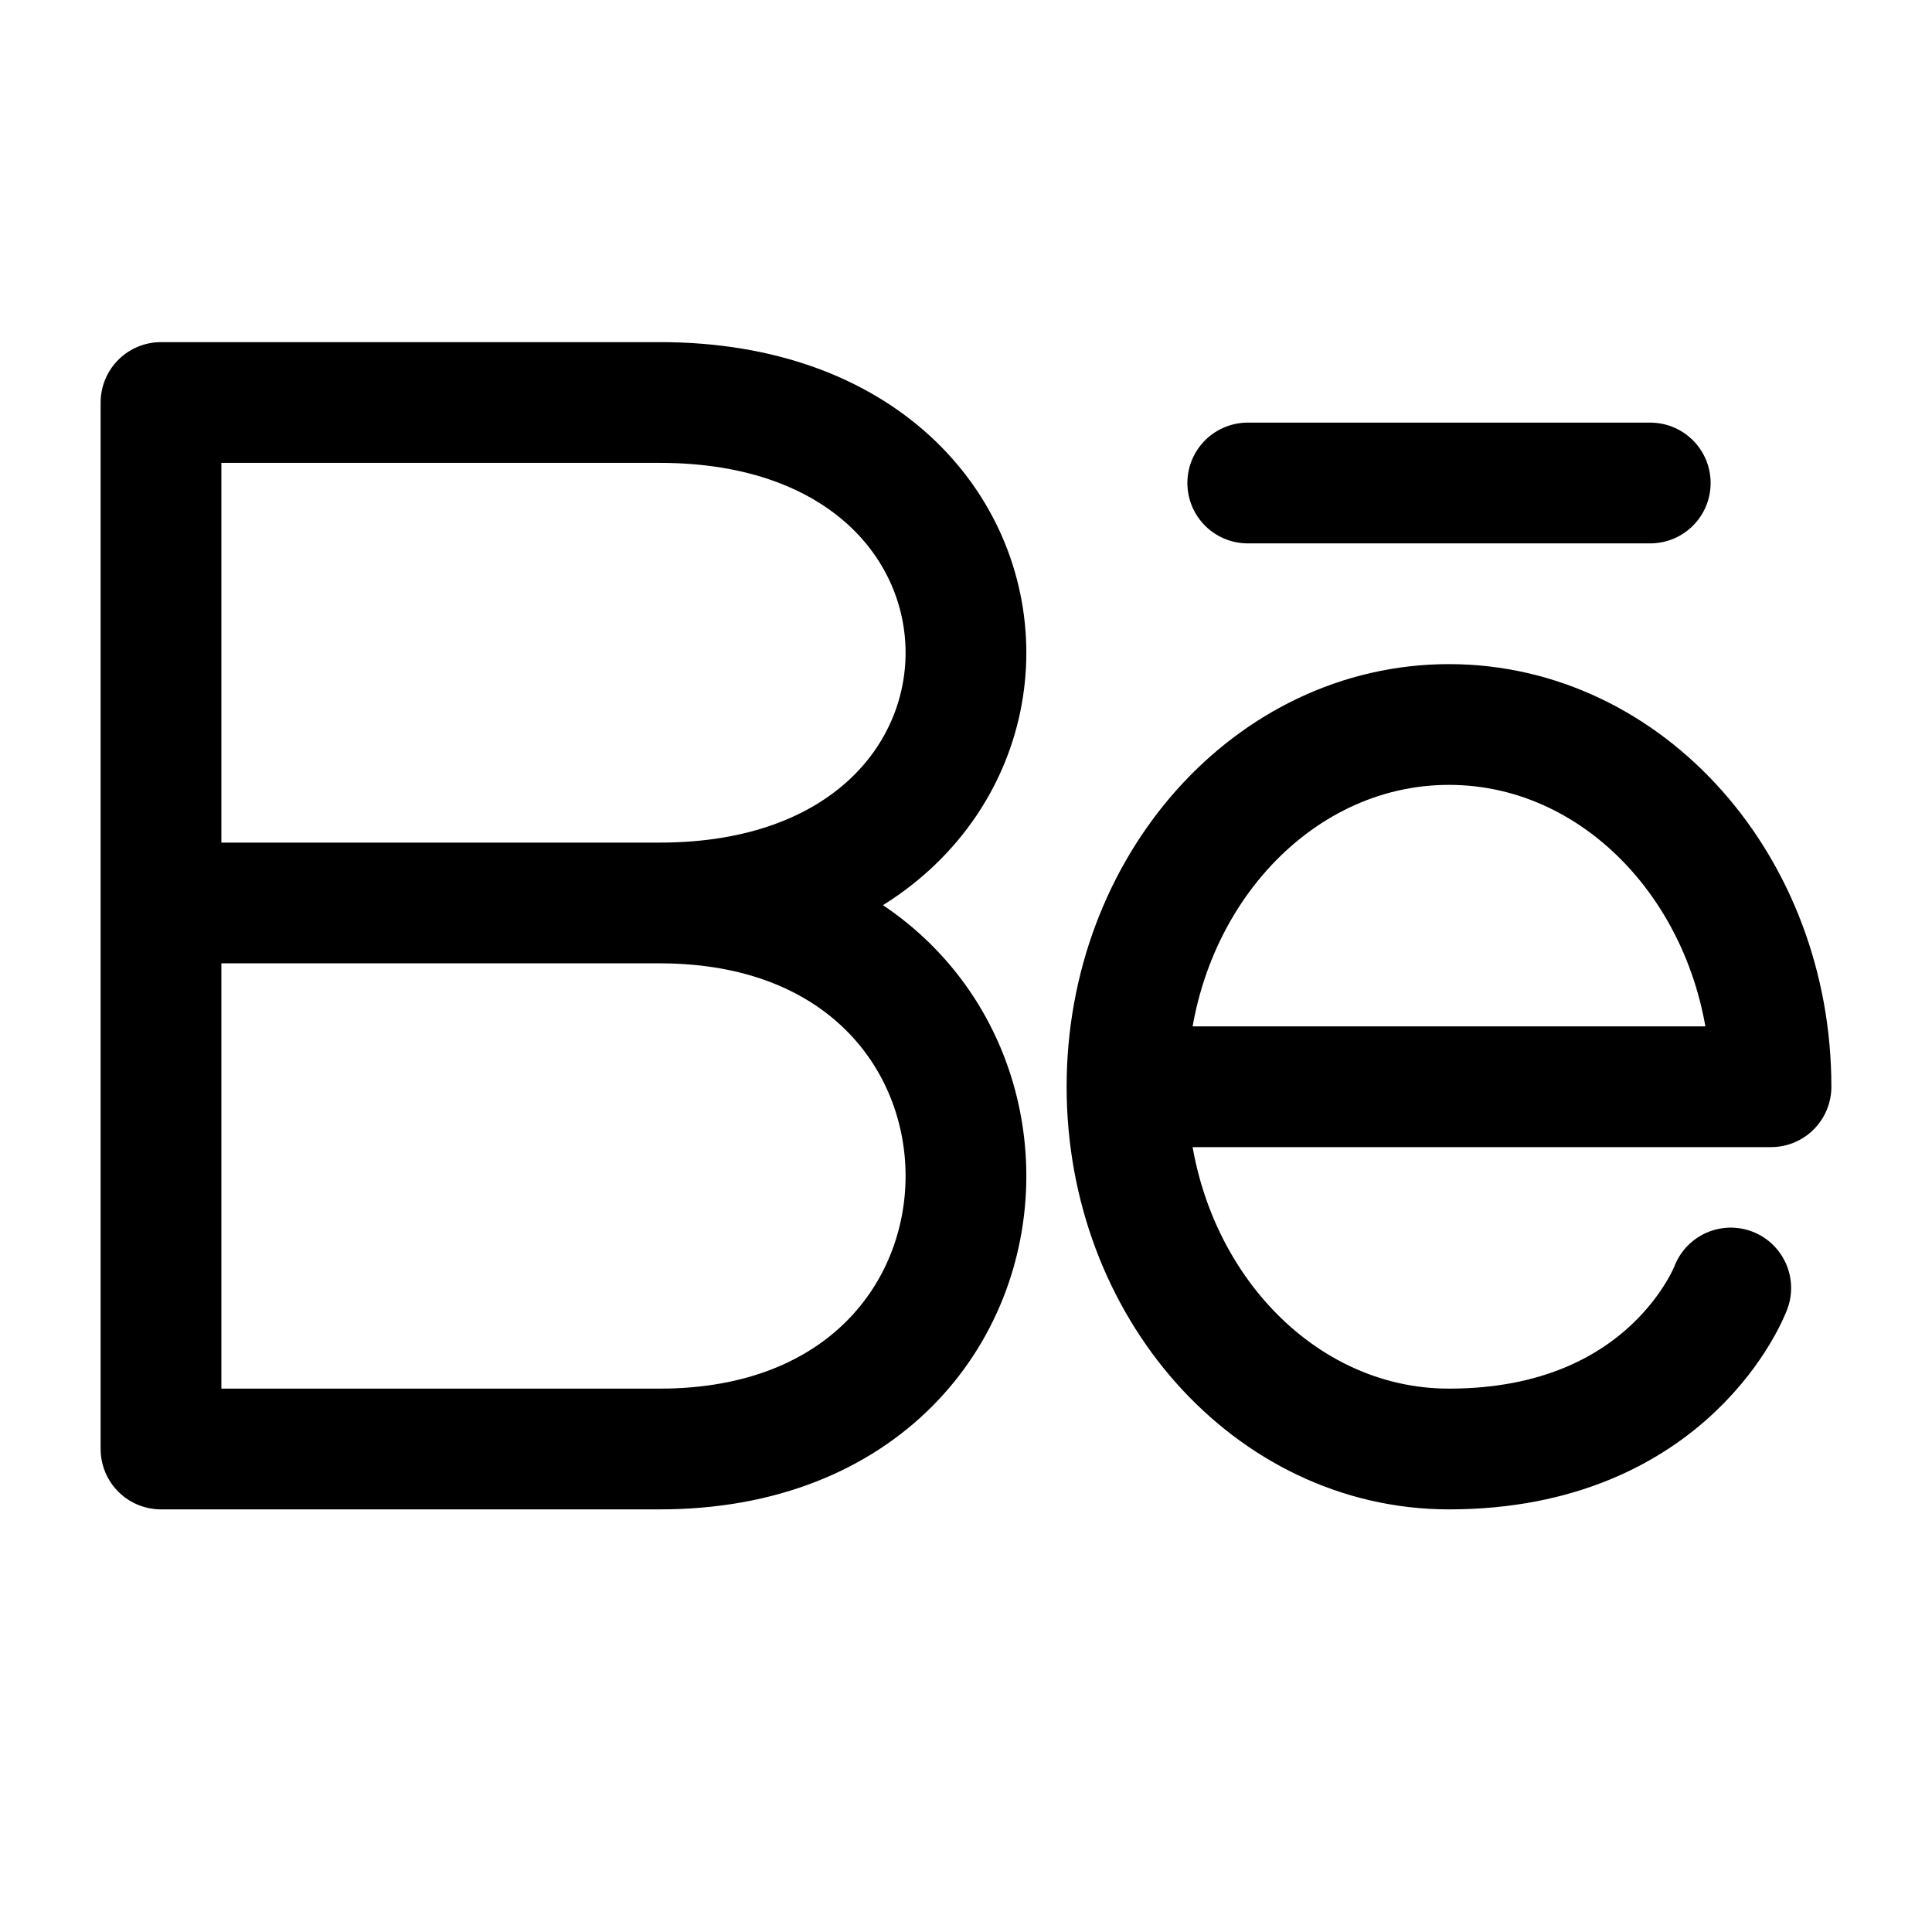
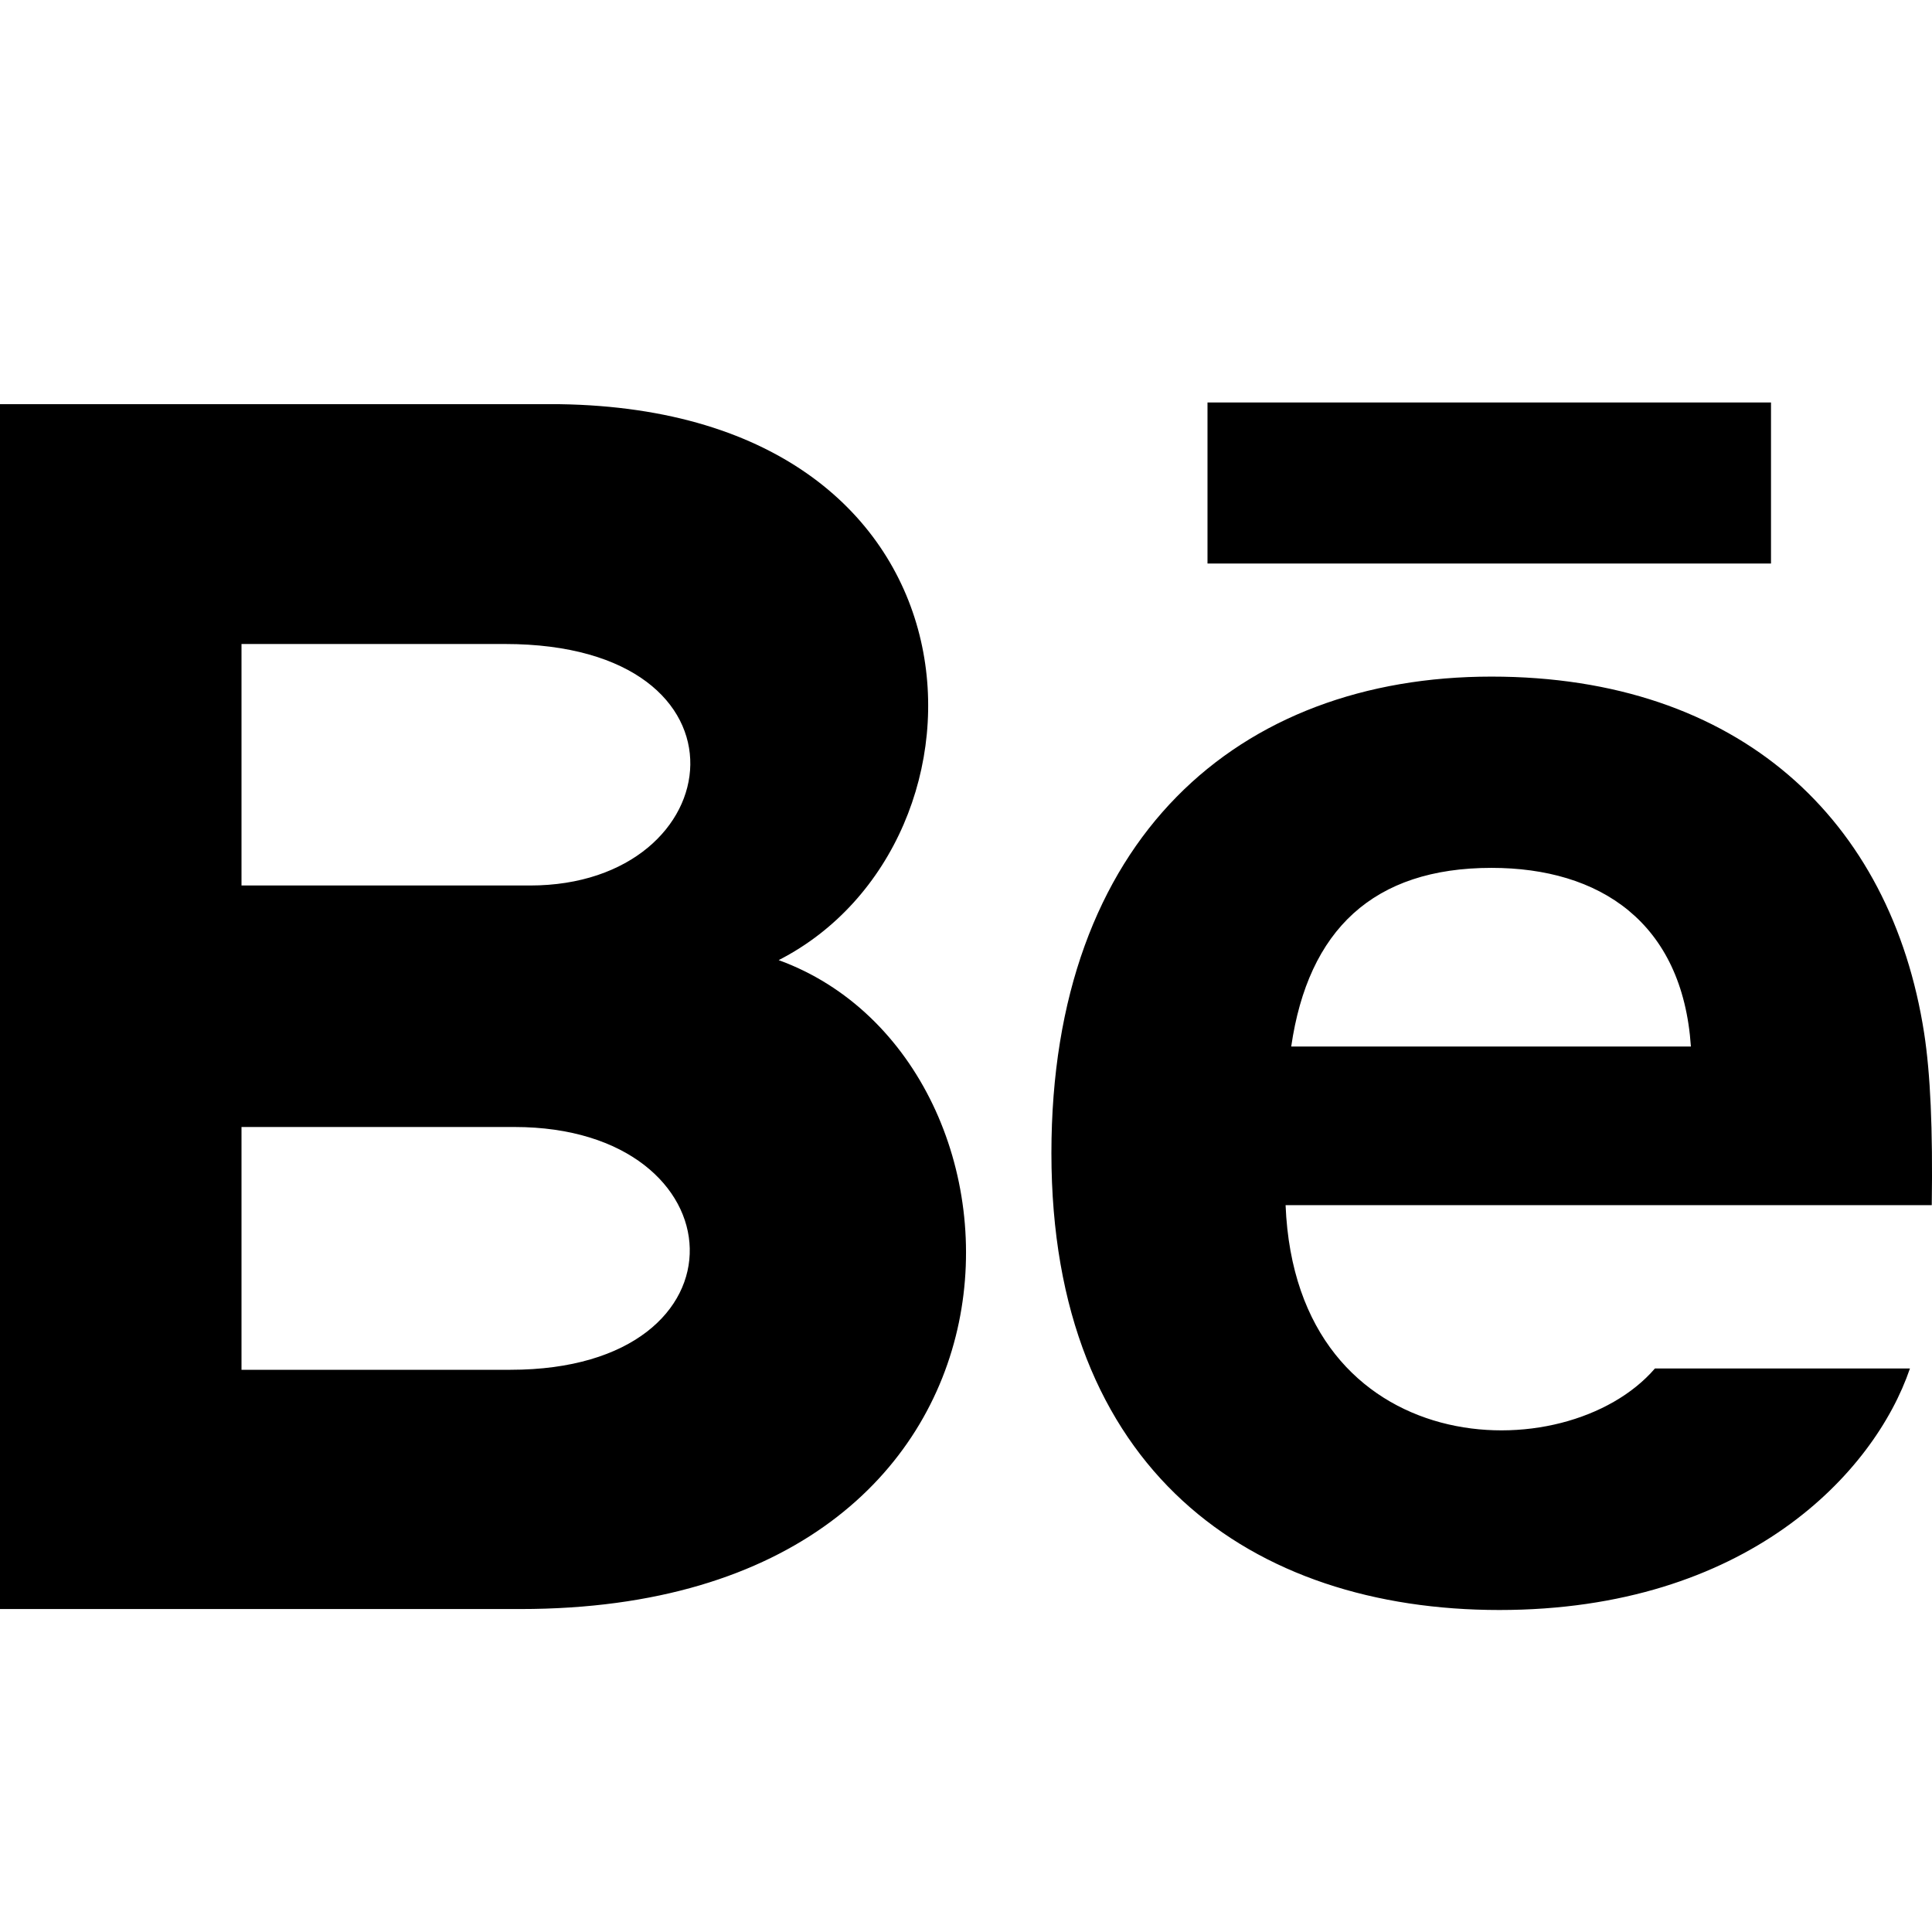
- <svg xmlns="http://www.w3.org/2000/svg" width="16px" height="16px" viewBox="0 0 24 24" stroke-width="1.5" fill="none" color="currentColor">
-   <path d="M8.197 11.217c5.07 0 5.07 6.783 0 6.783H2v-6.783m6.197 0H2m6.197 0c5.07 0 5.07-6.217 0-6.217H2v6.217M18 9c-2.21 0-4 2.015-4 4.5h8c0-2.485-1.79-4.5-4-4.5zM14 13.5c0 2.485 1.79 4.5 4 4.5 2.755 0 3.5-2 3.5-2M20.5 6h-5" stroke="currentColor" stroke-width="1.5" stroke-linecap="round" stroke-linejoin="round" />
+ <svg xmlns="http://www.w3.org/2000/svg" width="36" height="36" viewBox="0 0 24 24" fill="currentColor" stroke-width="2" class="ai ai-BehanceFill">
+   <g clip-path="url(#clip0_1599_271)">
+     <path d="M22 7h-7V5h7v2zm1.726 10c-.442 1.297-2.029 3-5.101 3-3.074 0-5.564-1.729-5.564-5.675 0-3.91 2.325-5.92 5.466-5.92 3.082 0 4.964 1.782 5.375 4.426.078.506.109 1.188.095 2.14H15.97c.13 3.211 3.483 3.312 4.588 2.029h3.168zm-7.686-4h4.965c-.105-1.547-1.136-2.219-2.477-2.219-1.466 0-2.277.768-2.488 2.219zm-9.574 6.988H0V5.021h6.953c5.476.081 5.58 5.444 2.72 6.906 3.461 1.26 3.577 8.061-3.207 8.061zM3 11h3.584c2.508 0 2.906-3-.312-3H3v3zm3.391 3H3v3.016h3.341c3.055 0 2.868-3.016.05-3.016z" />
+   </g>
+   <defs>
+     <clipPath id="clip0_1599_271">
+       <rect width="24" height="24" />
+     </clipPath>
+   </defs>
</svg>
